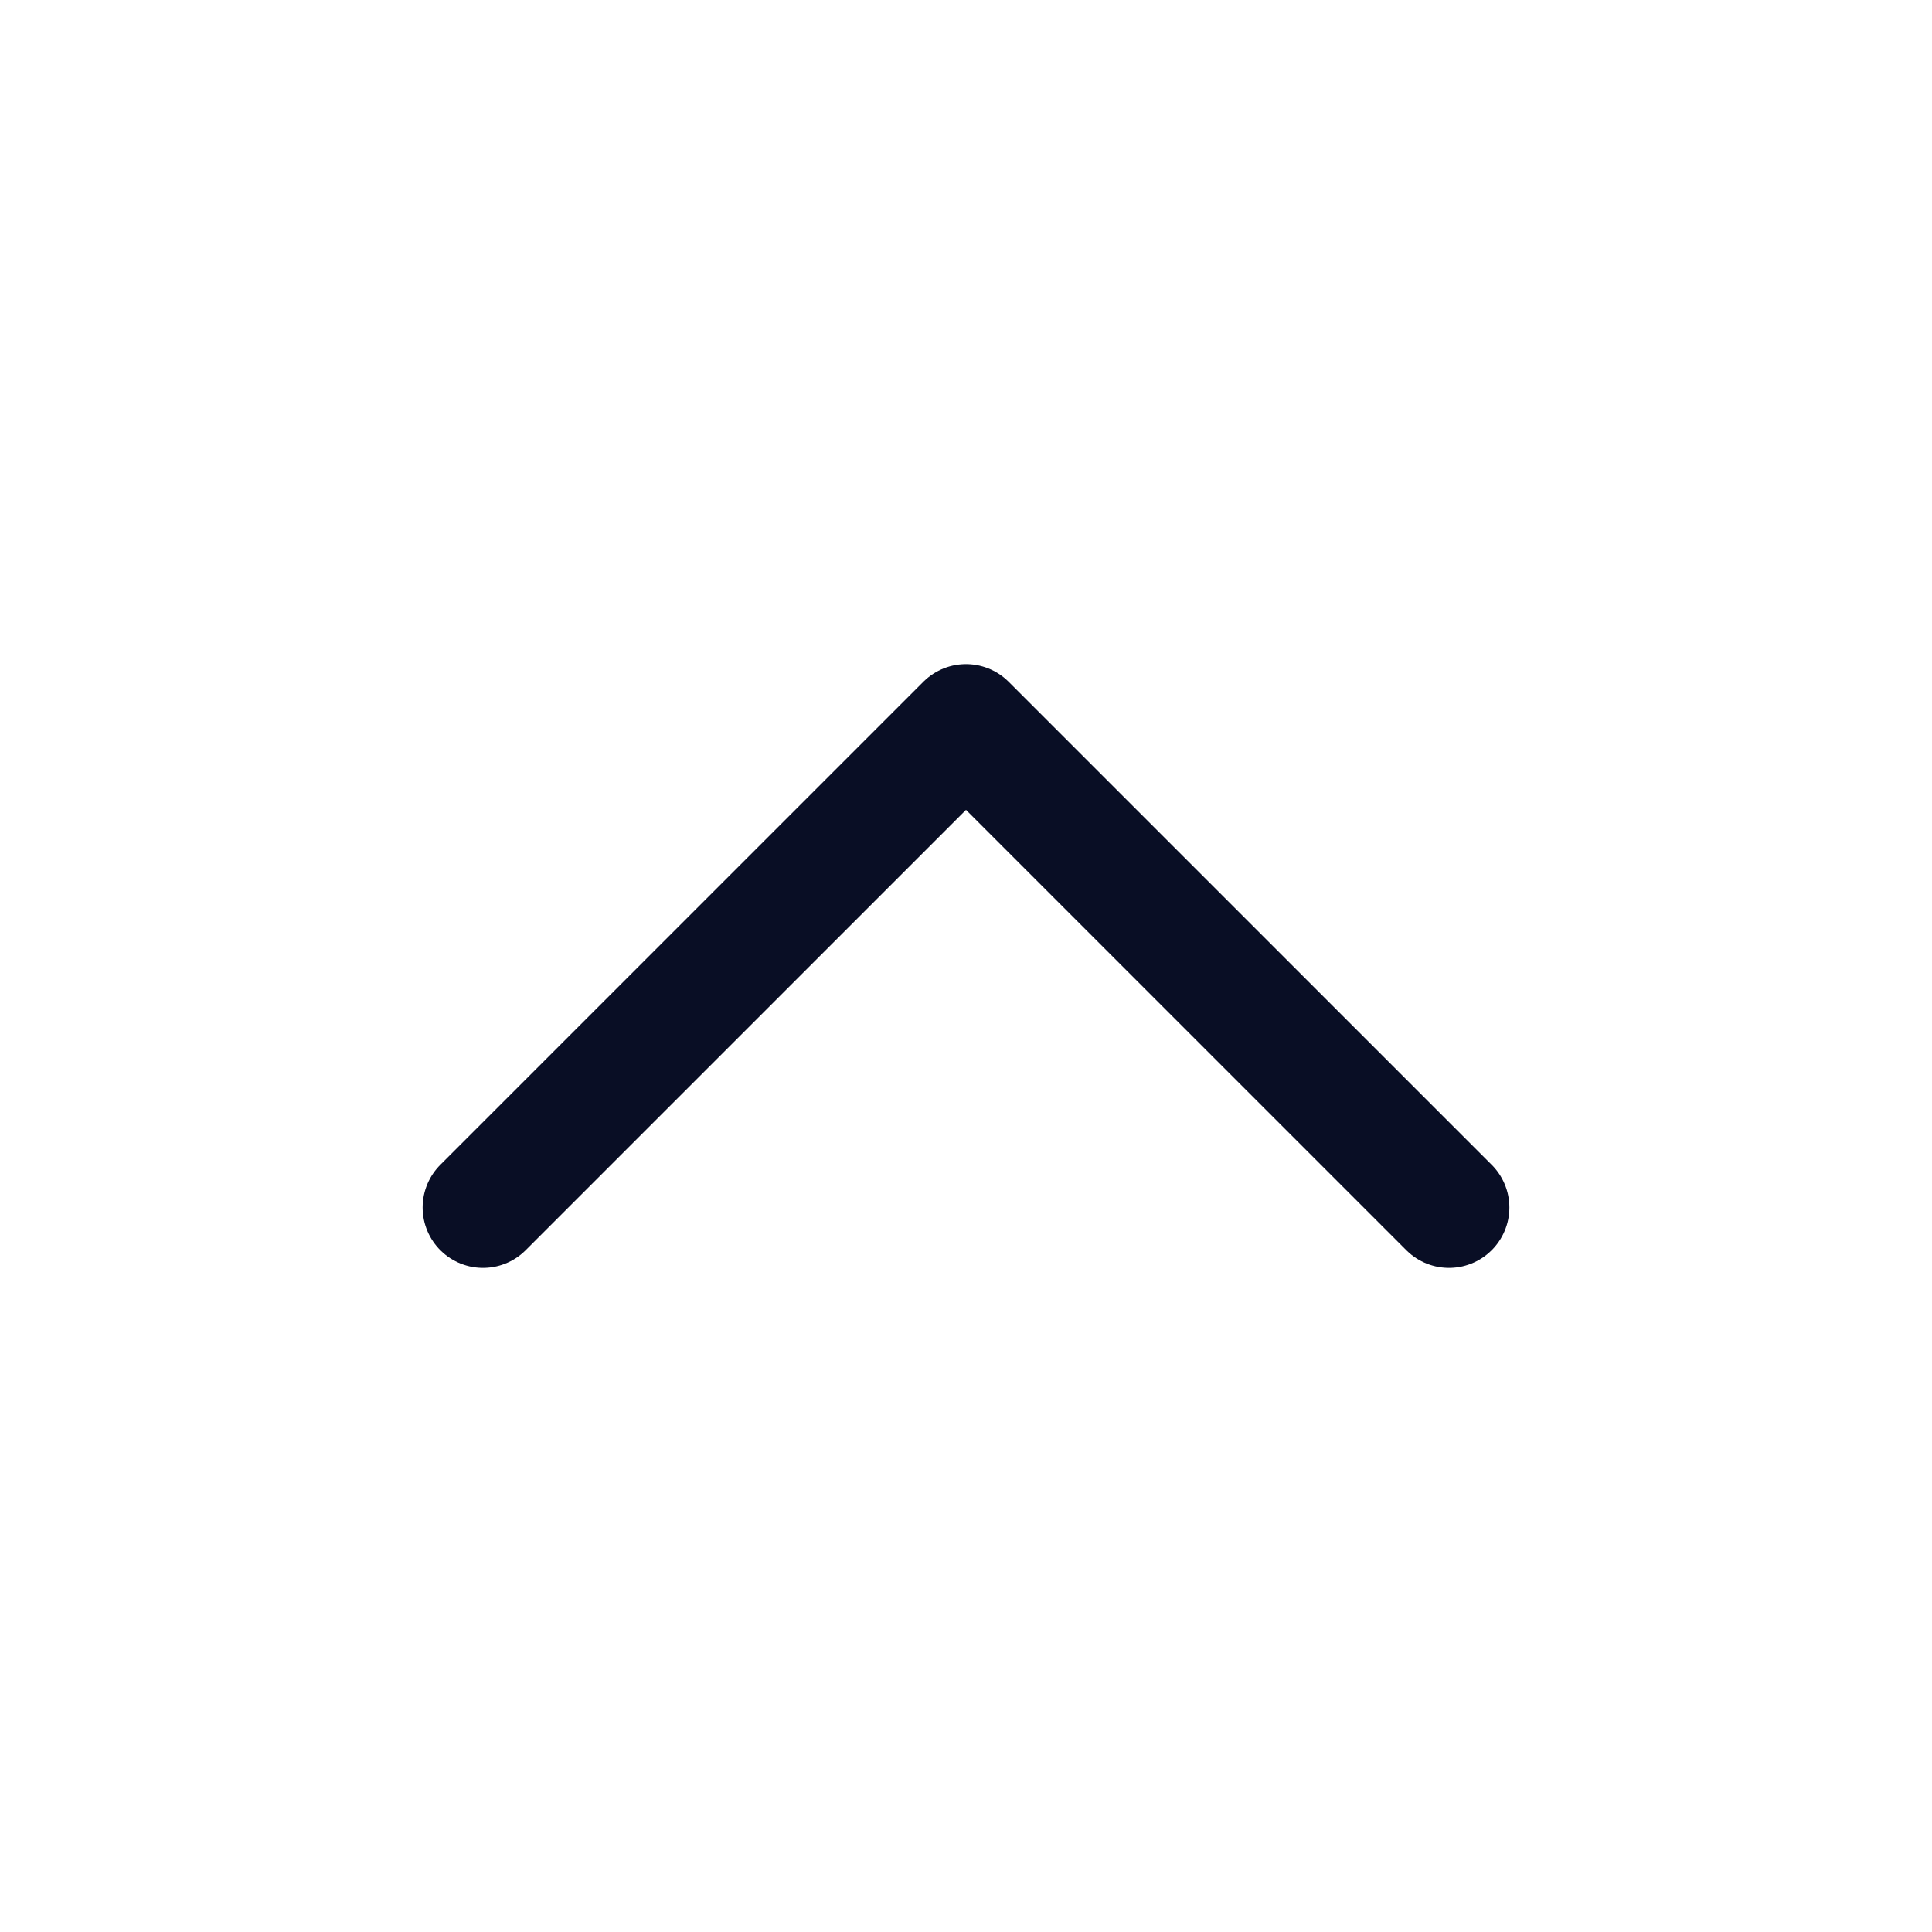
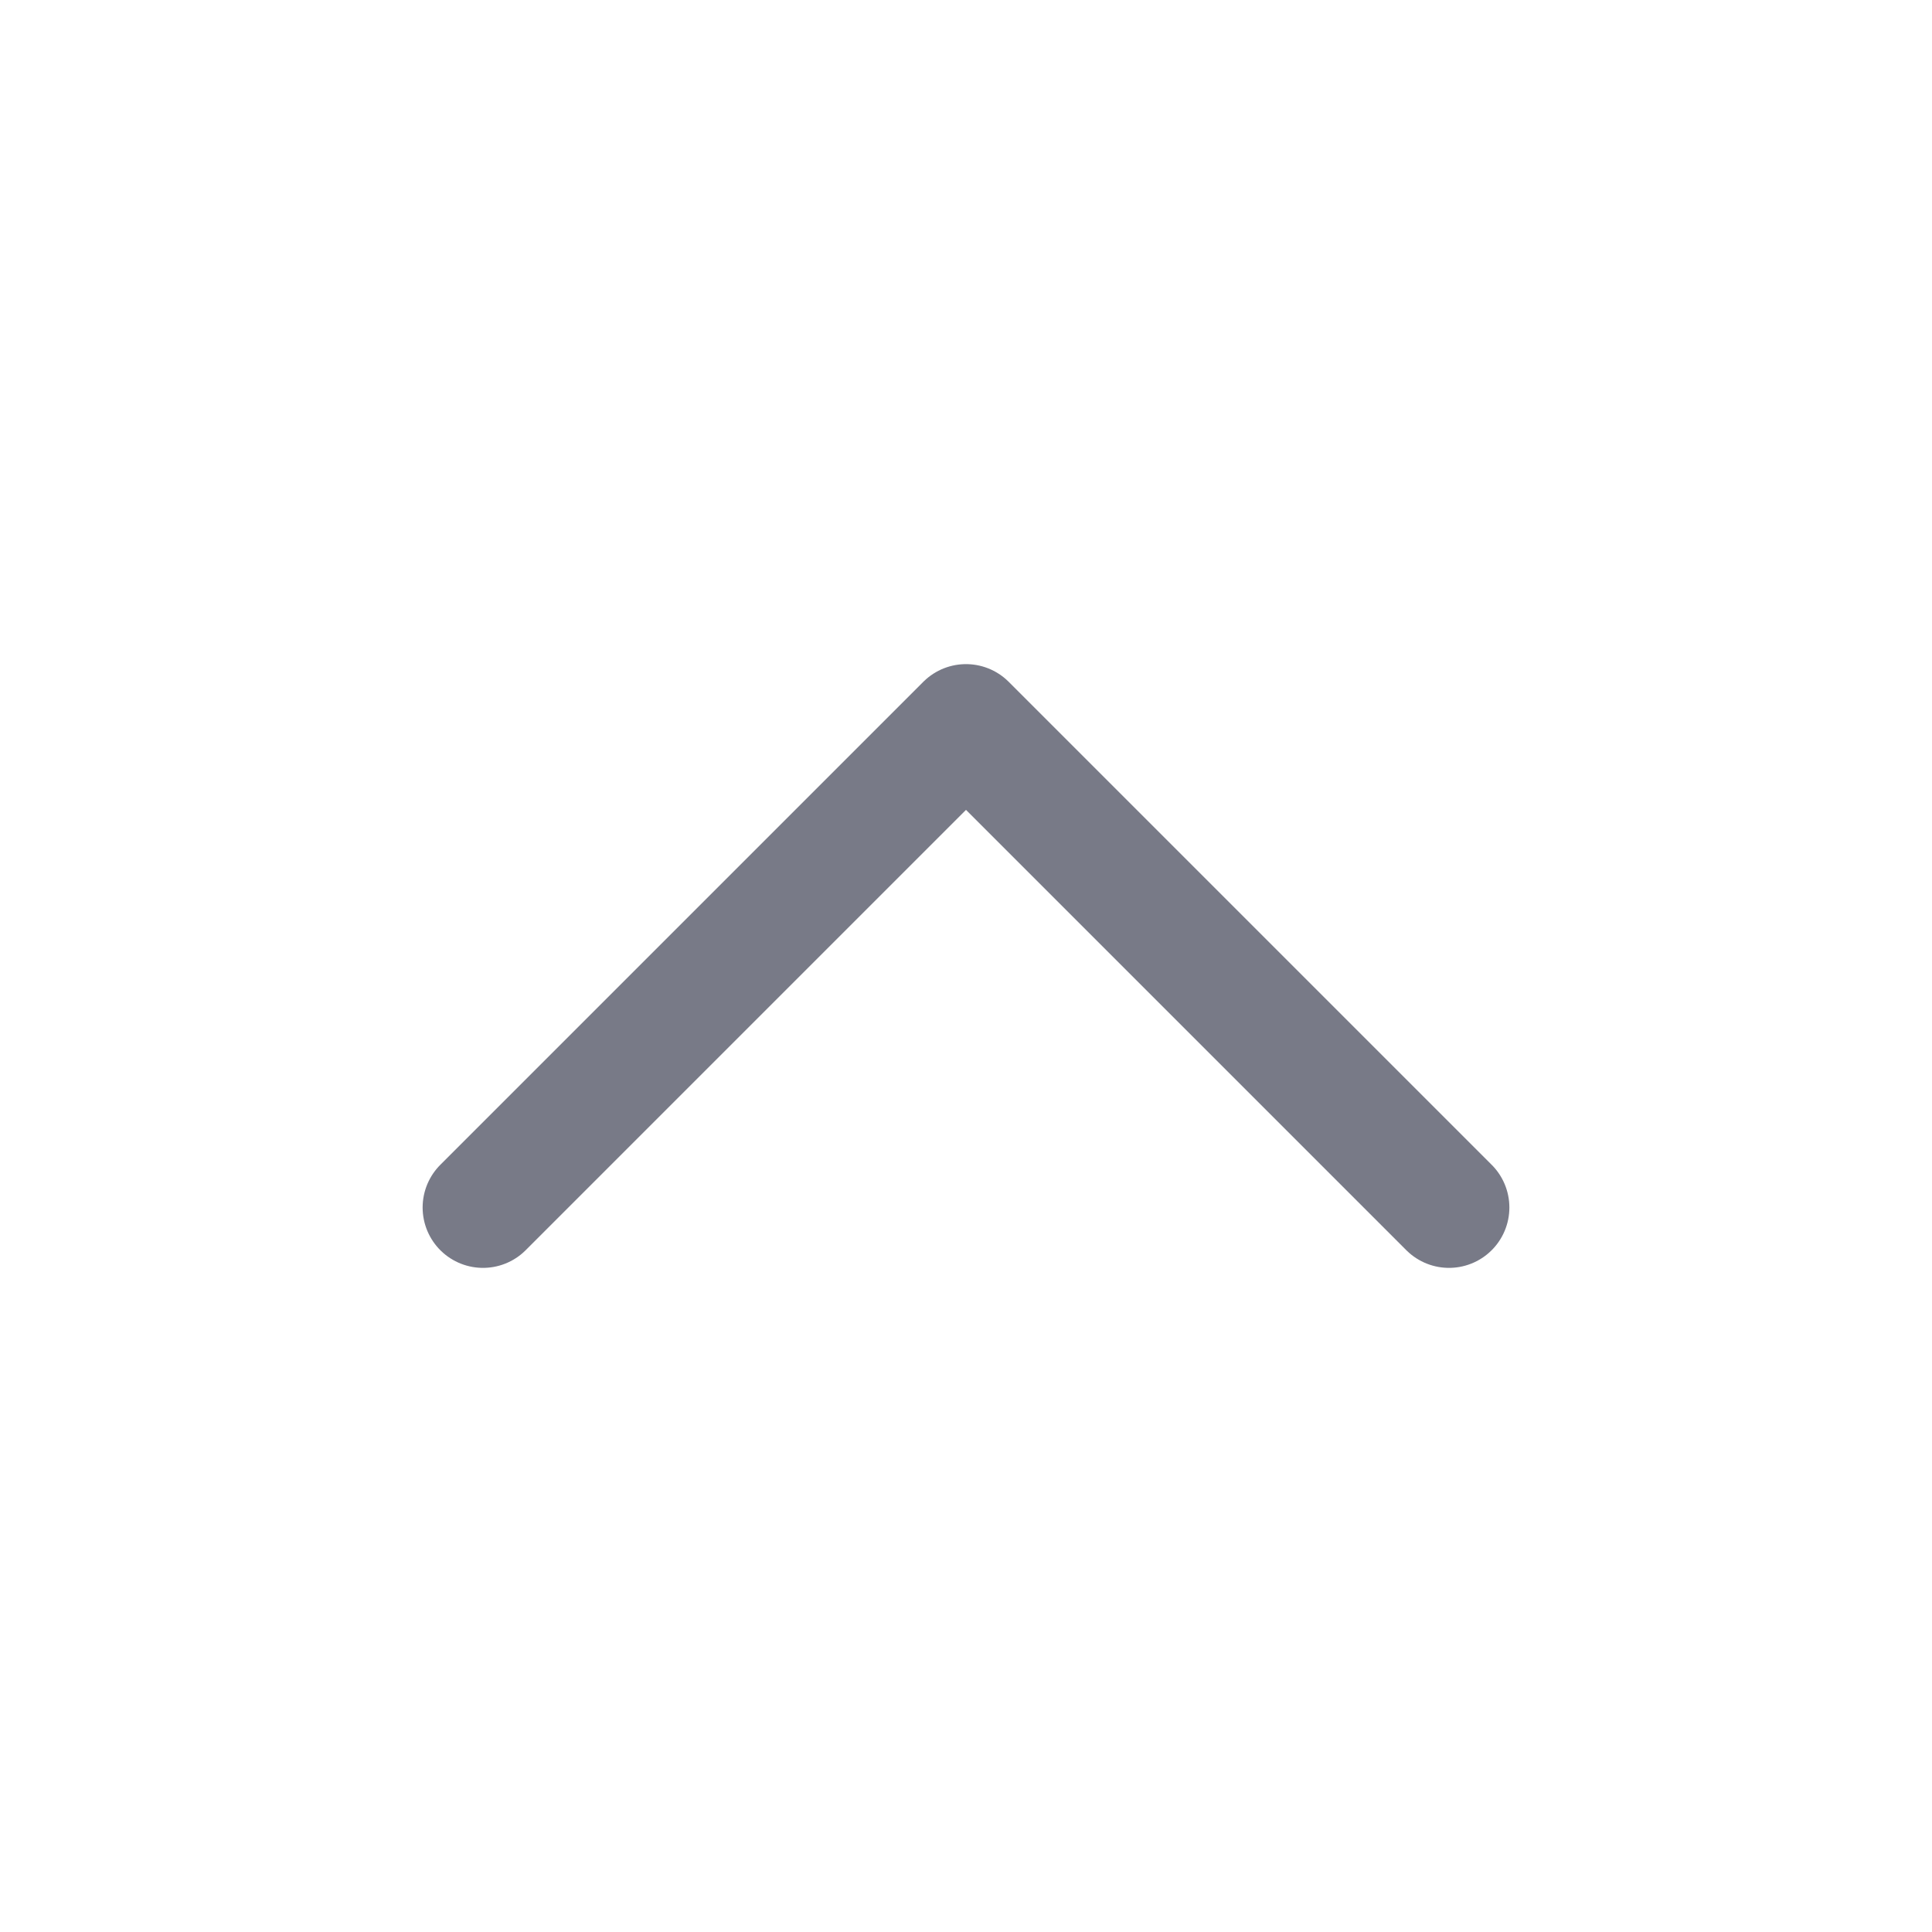
<svg xmlns="http://www.w3.org/2000/svg" width="24" height="24" viewBox="0 0 24 24" fill="none">
-   <path d="M18 15L12 9L6 15" stroke="#090E25" stroke-width="1.5" stroke-linecap="round" stroke-linejoin="round" />
+   <path d="M18 15L12 9L6 15" stroke="#787A87" stroke-width="1.5" stroke-linecap="round" stroke-linejoin="round" />
</svg>
